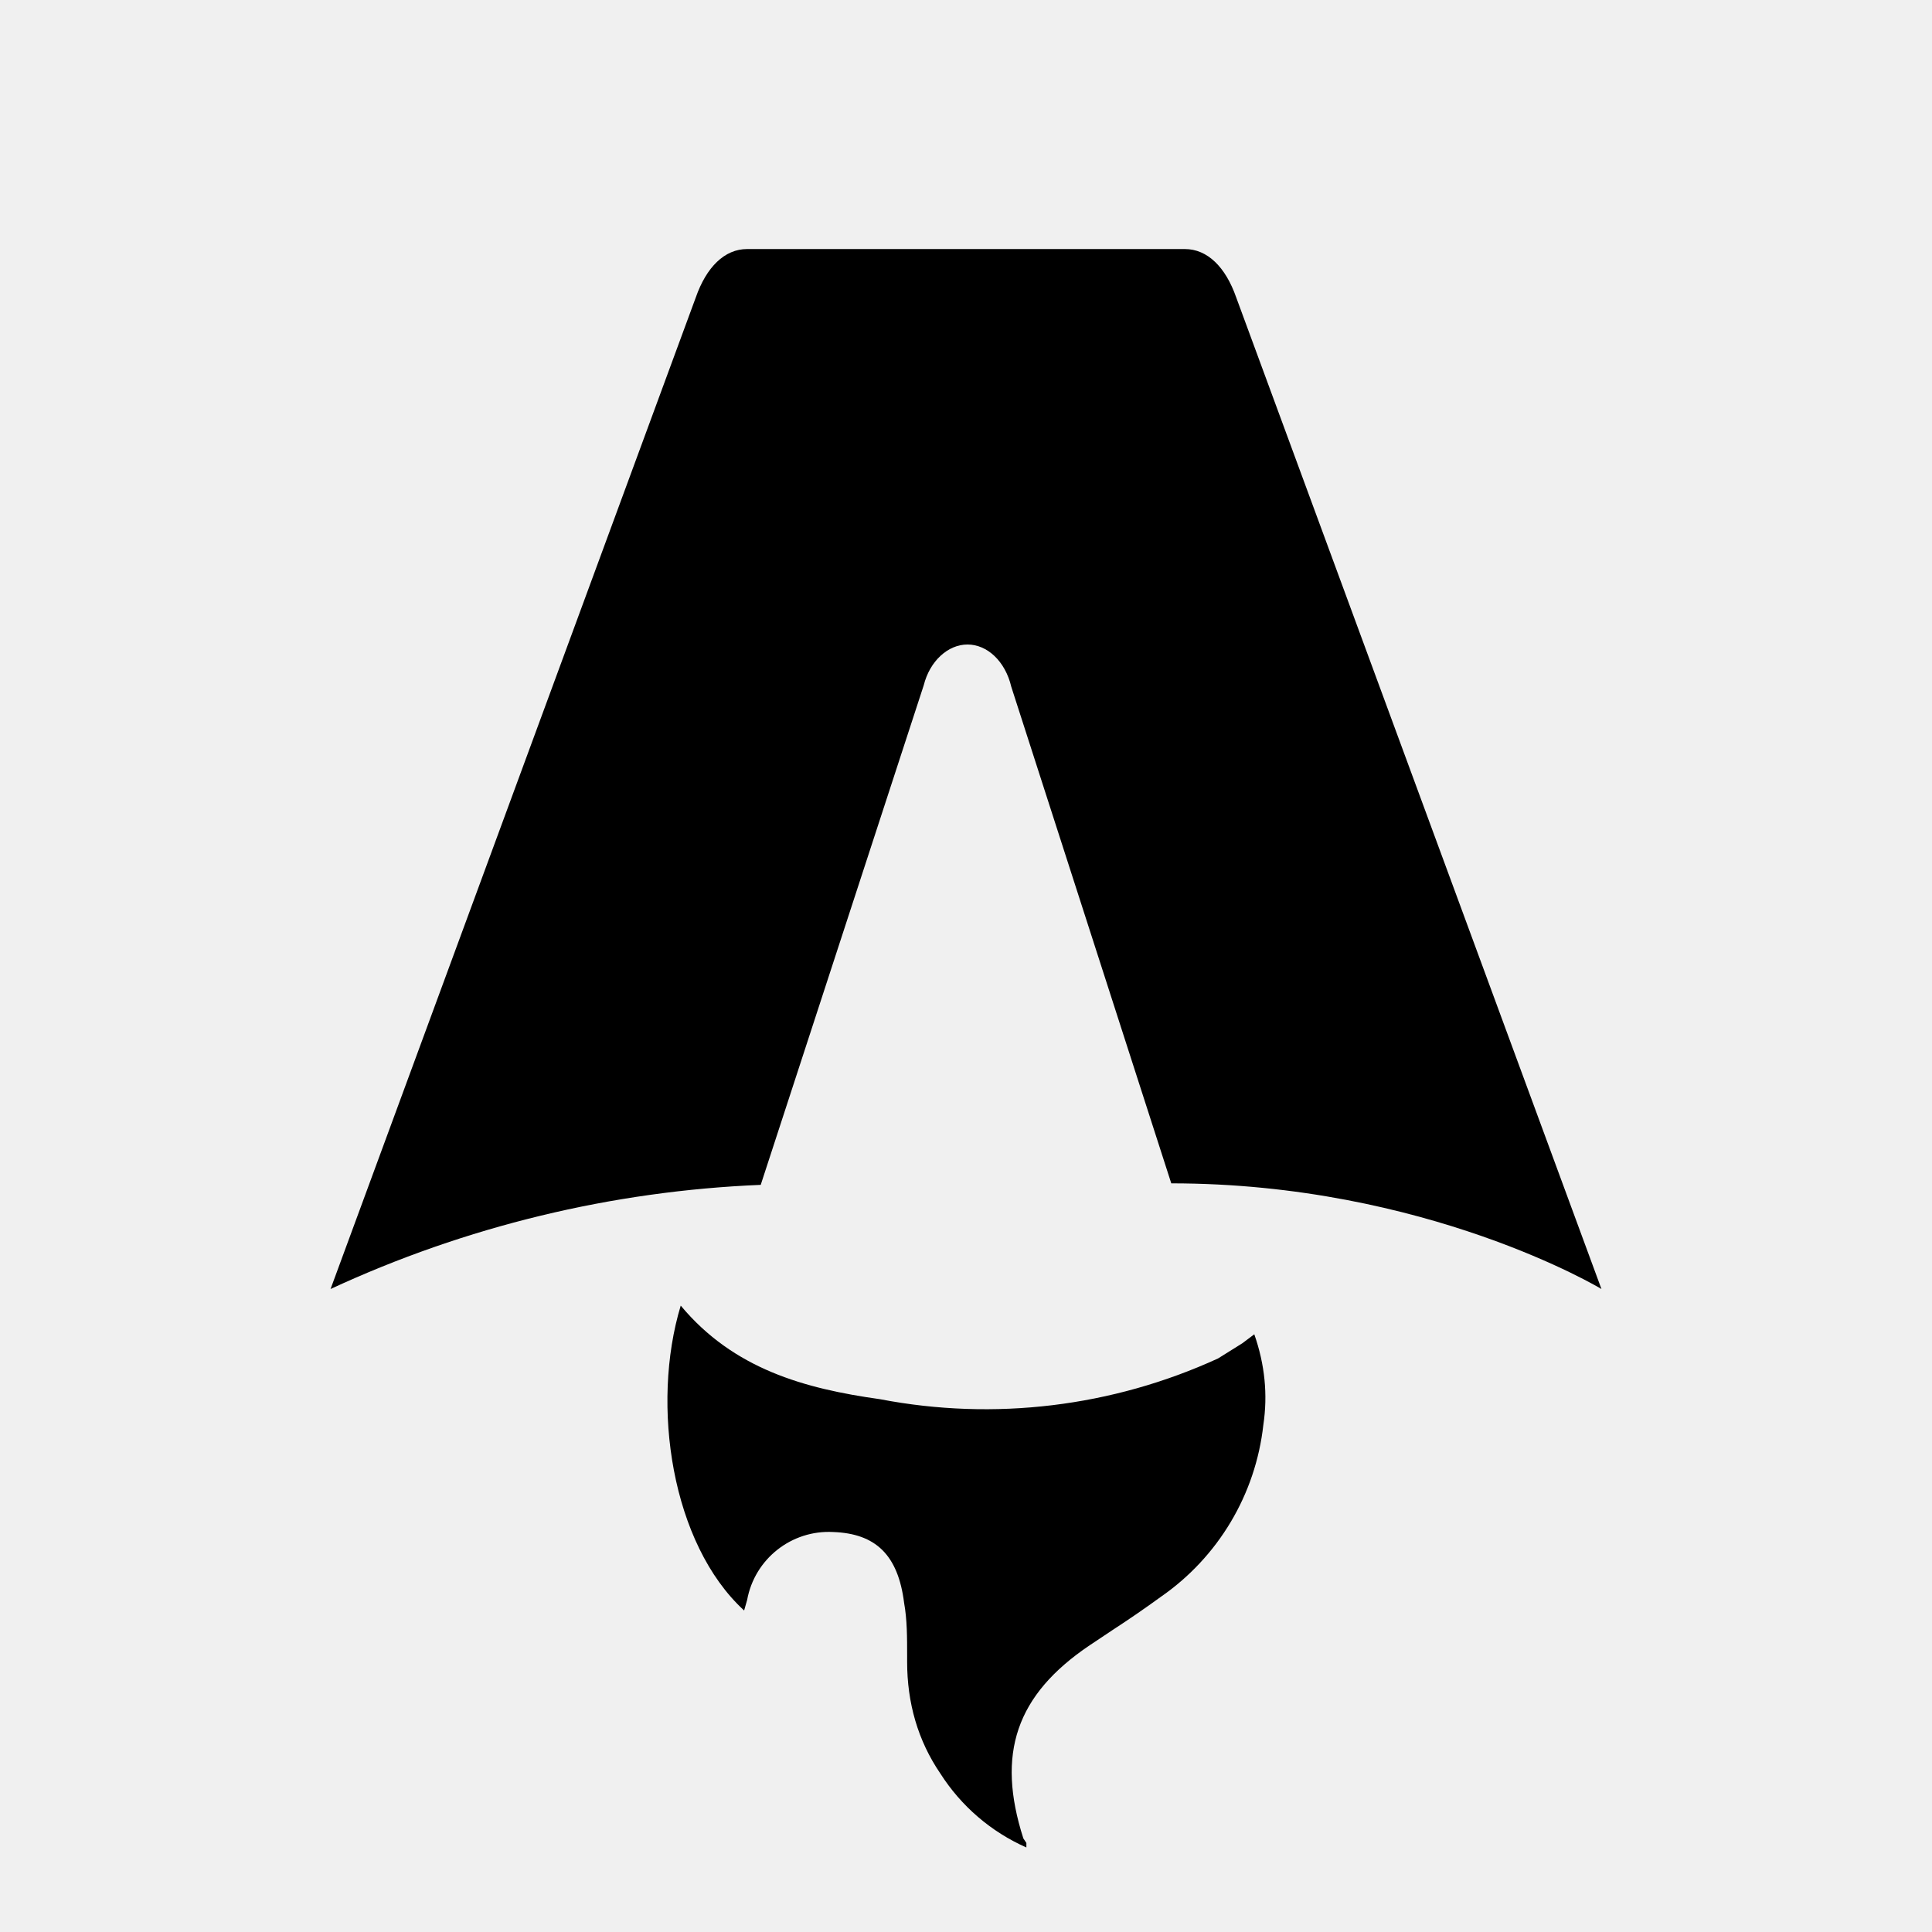
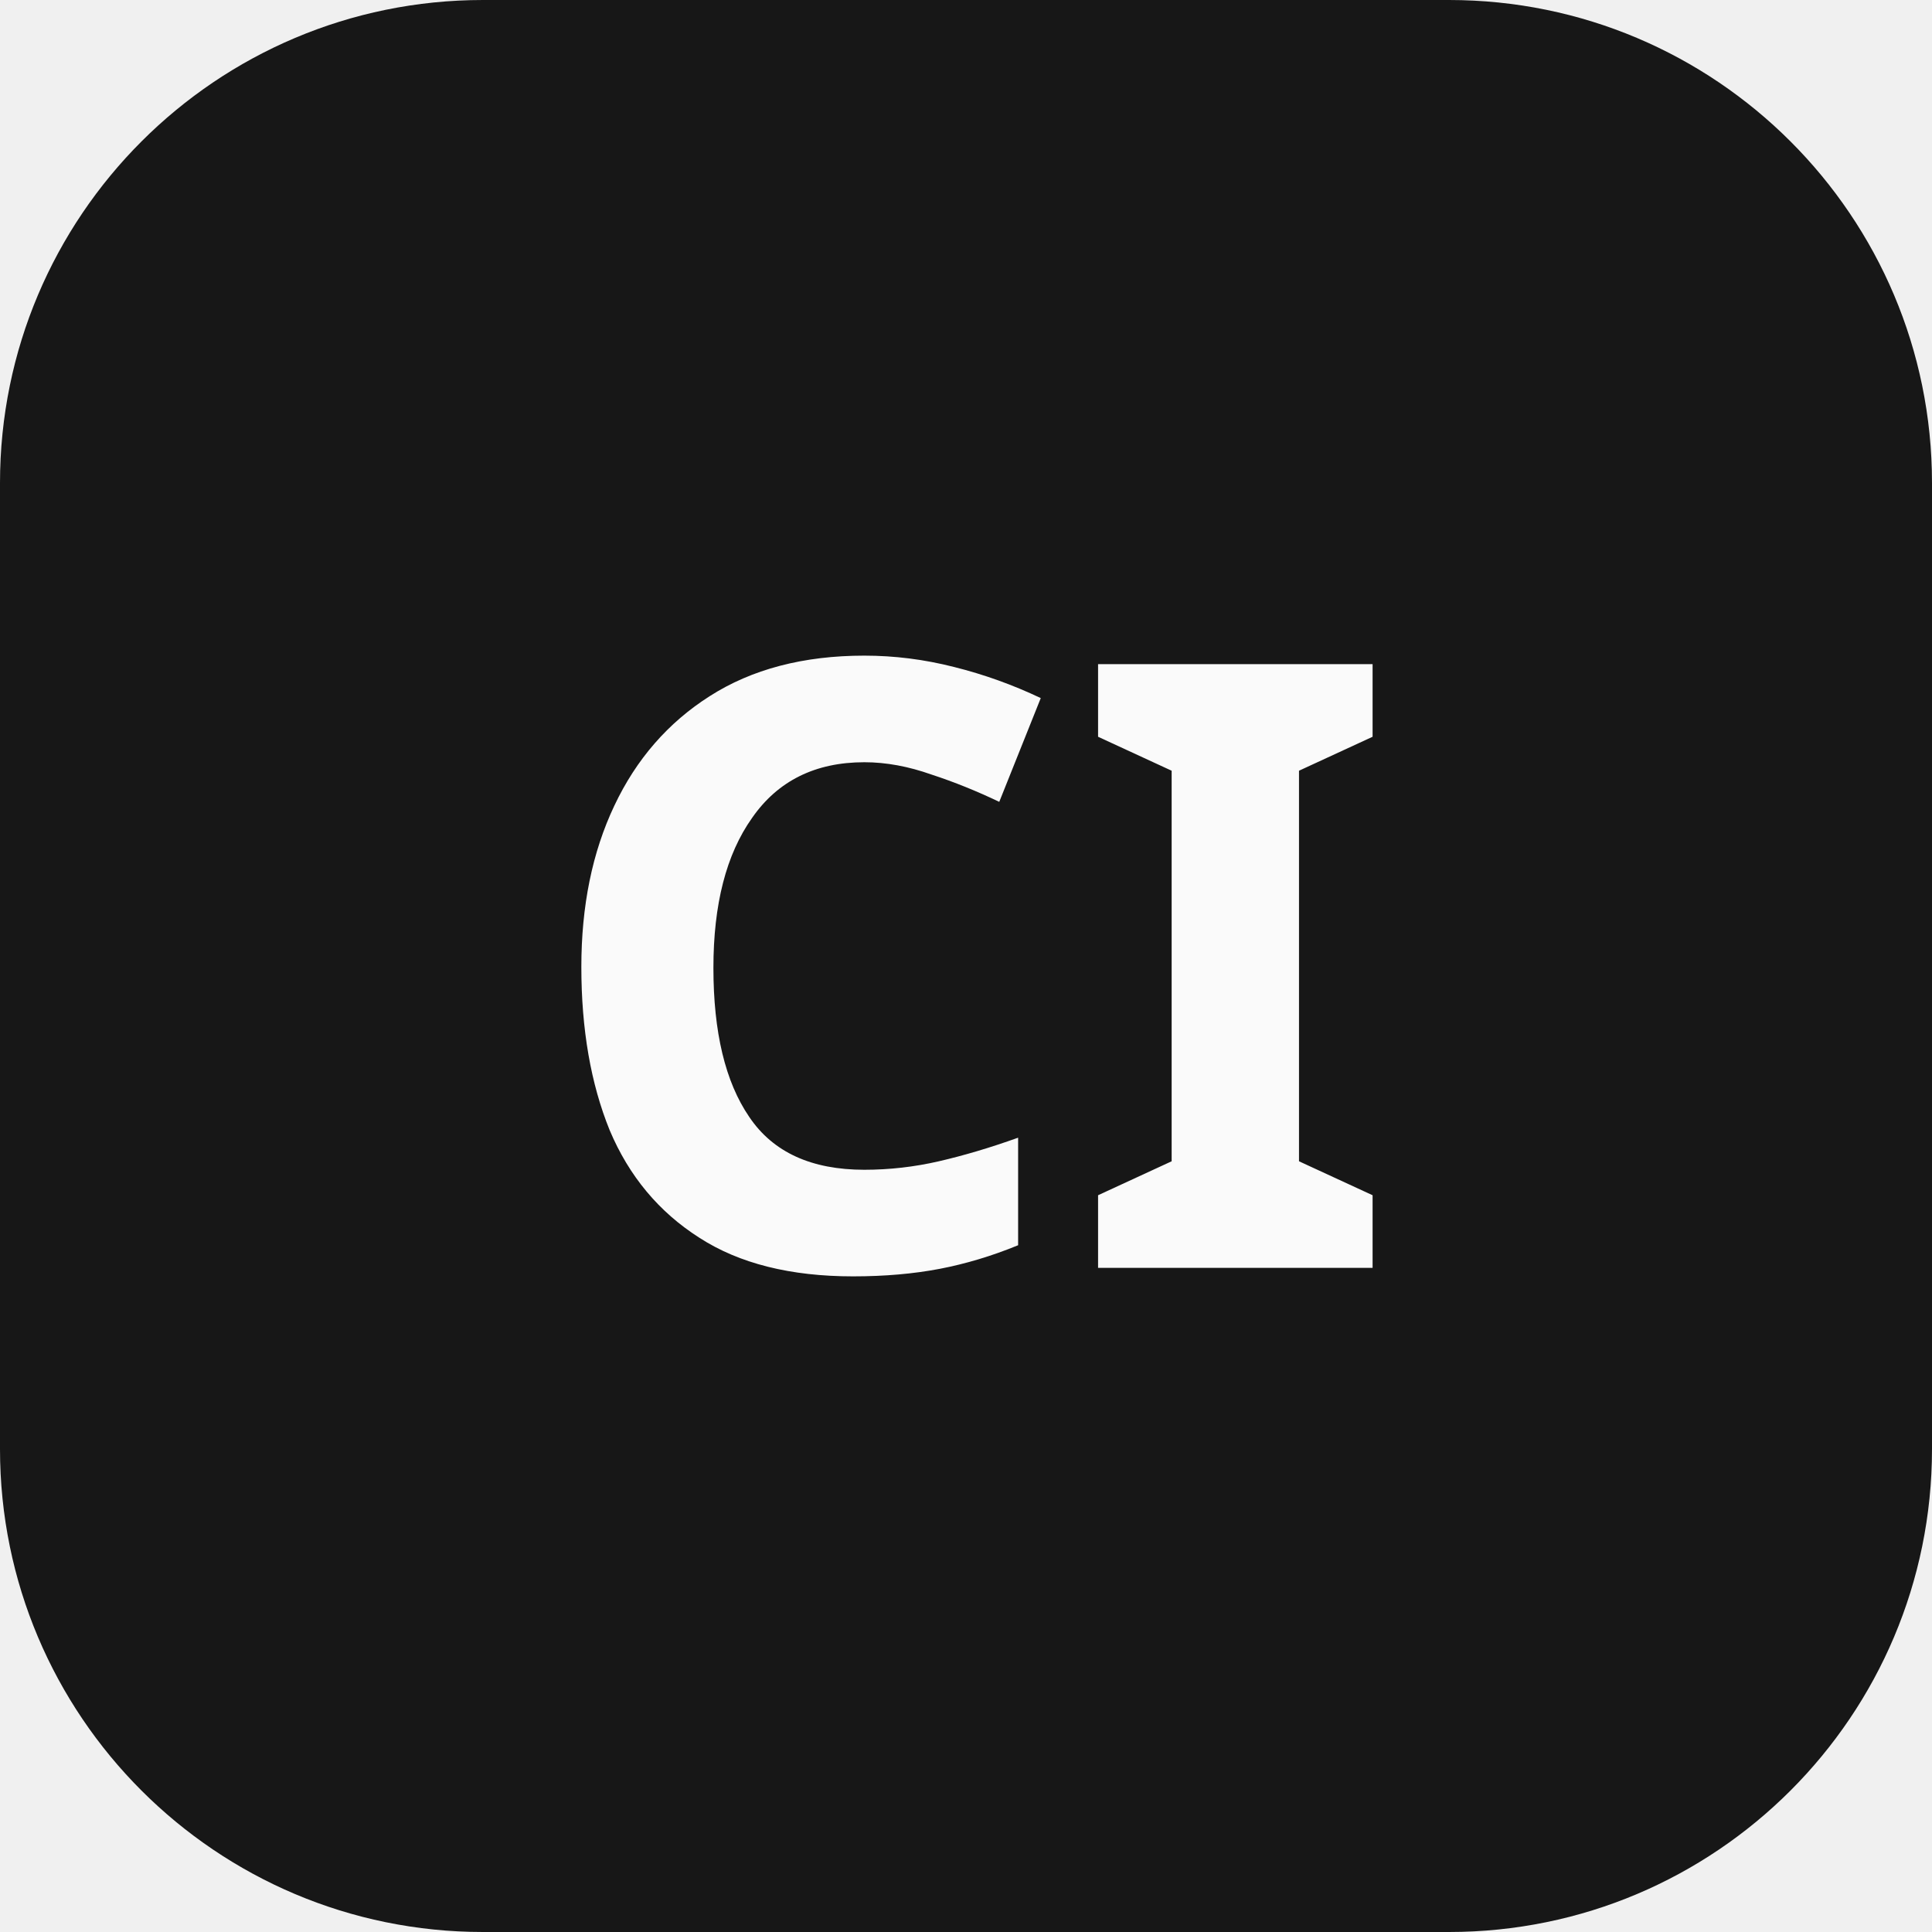
- <svg xmlns="http://www.w3.org/2000/svg" fill="none" viewBox="0 0 128 128">
-   <path d="M50.4 78.5a75.1 75.1 0 0 0-28.5 6.9l24.2-65.7c.7-2 1.9-3.2 3.4-3.2h29c1.5 0 2.7 1.2 3.4 3.2l24.2 65.7s-11.6-7-28.5-7L67 45.5c-.4-1.7-1.6-2.8-2.9-2.8-1.3 0-2.5 1.1-2.9 2.7L50.4 78.5Zm-1.1 28.2Zm-4.2-20.2c-2 6.6-.6 15.8 4.2 20.2a17.5 17.5 0 0 1 .2-.7 5.5 5.5 0 0 1 5.7-4.5c2.8.1 4.3 1.5 4.7 4.7.2 1.1.2 2.3.2 3.5v.4c0 2.7.7 5.2 2.2 7.4a13 13 0 0 0 5.7 4.9v-.3l-.2-.3c-1.8-5.6-.5-9.5 4.4-12.8l1.5-1a73 73 0 0 0 3.2-2.2 16 16 0 0 0 6.8-11.4c.3-2 .1-4-.6-6l-.8.6-1.6 1a37 37 0 0 1-22.4 2.7c-5-.7-9.7-2-13.2-6.2Z" />
-   <style>
-         path { fill: #000; }
-         @media (prefers-color-scheme: dark) {
-             path { fill: #FFF; }
-         }
-     </style>
+ <svg xmlns="http://www.w3.org/2000/svg" viewBox="0 0 32 32" fill="none">
+   <rect width="32" height="32" rx="8" fill="#171717" />
+   <text x="16" y="21" text-anchor="middle" font-family="system-ui, sans-serif" font-size="14" font-weight="700" fill="#fafafa">CI</text>
</svg>
